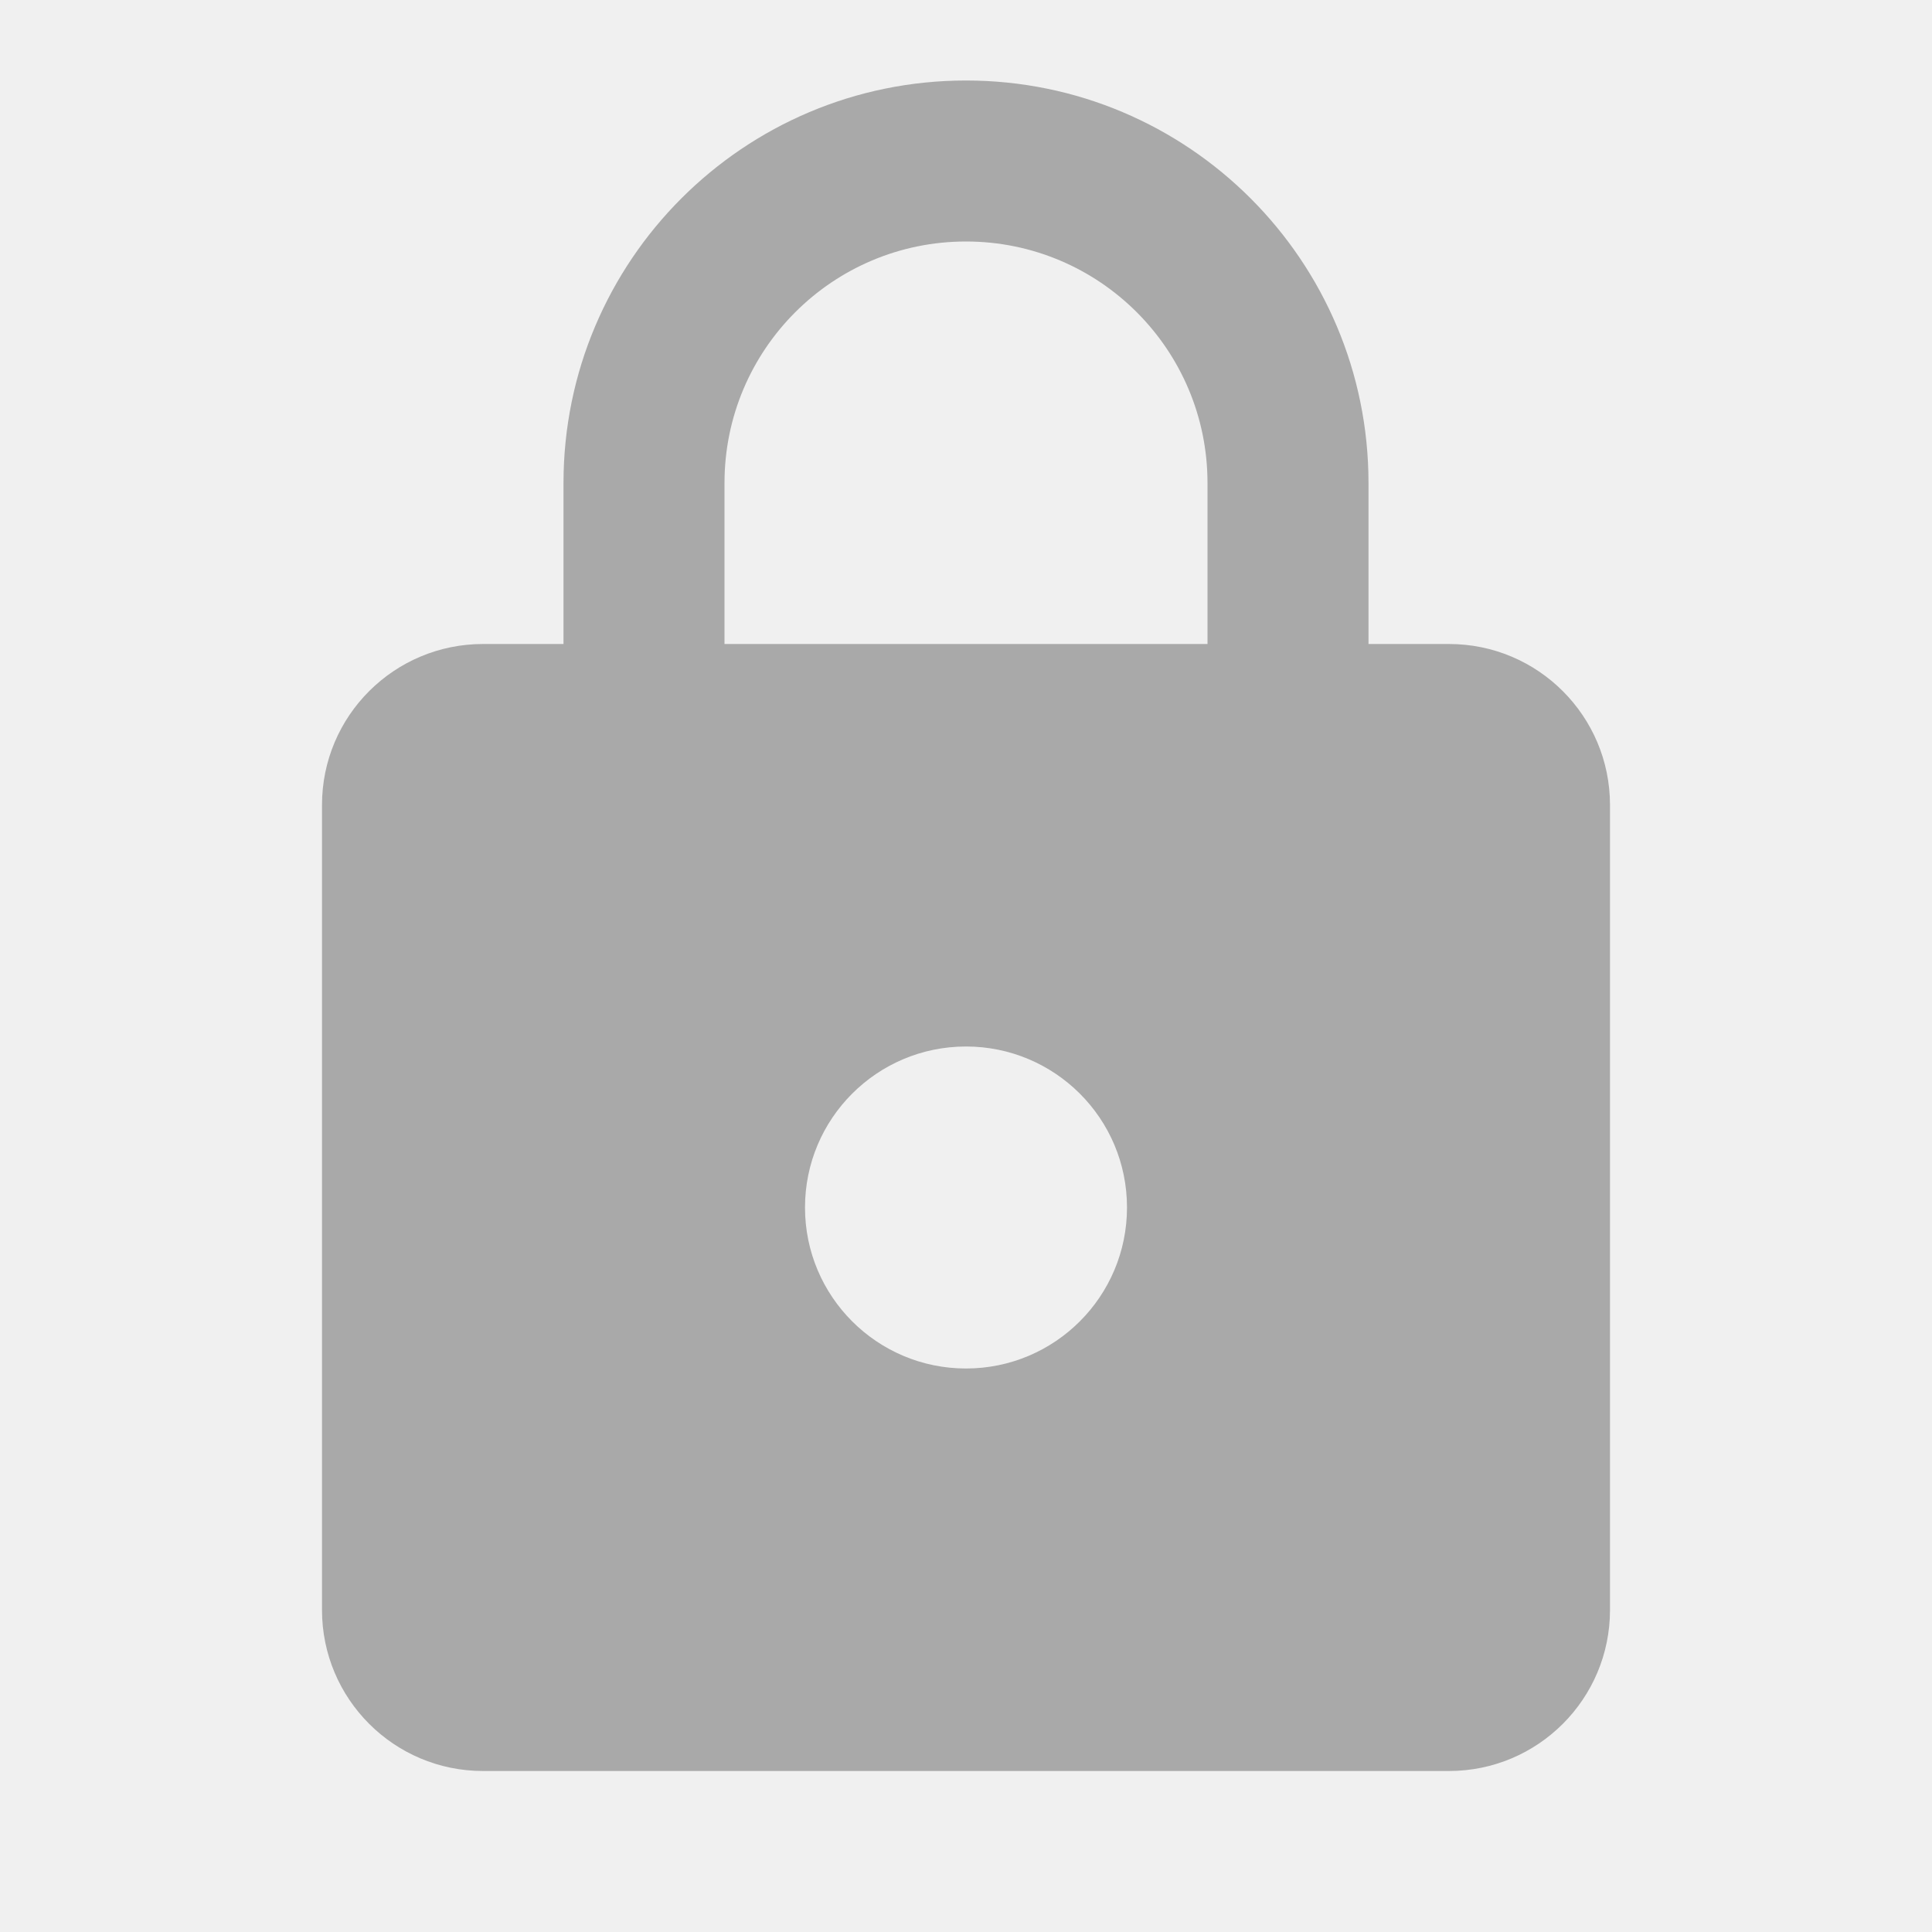
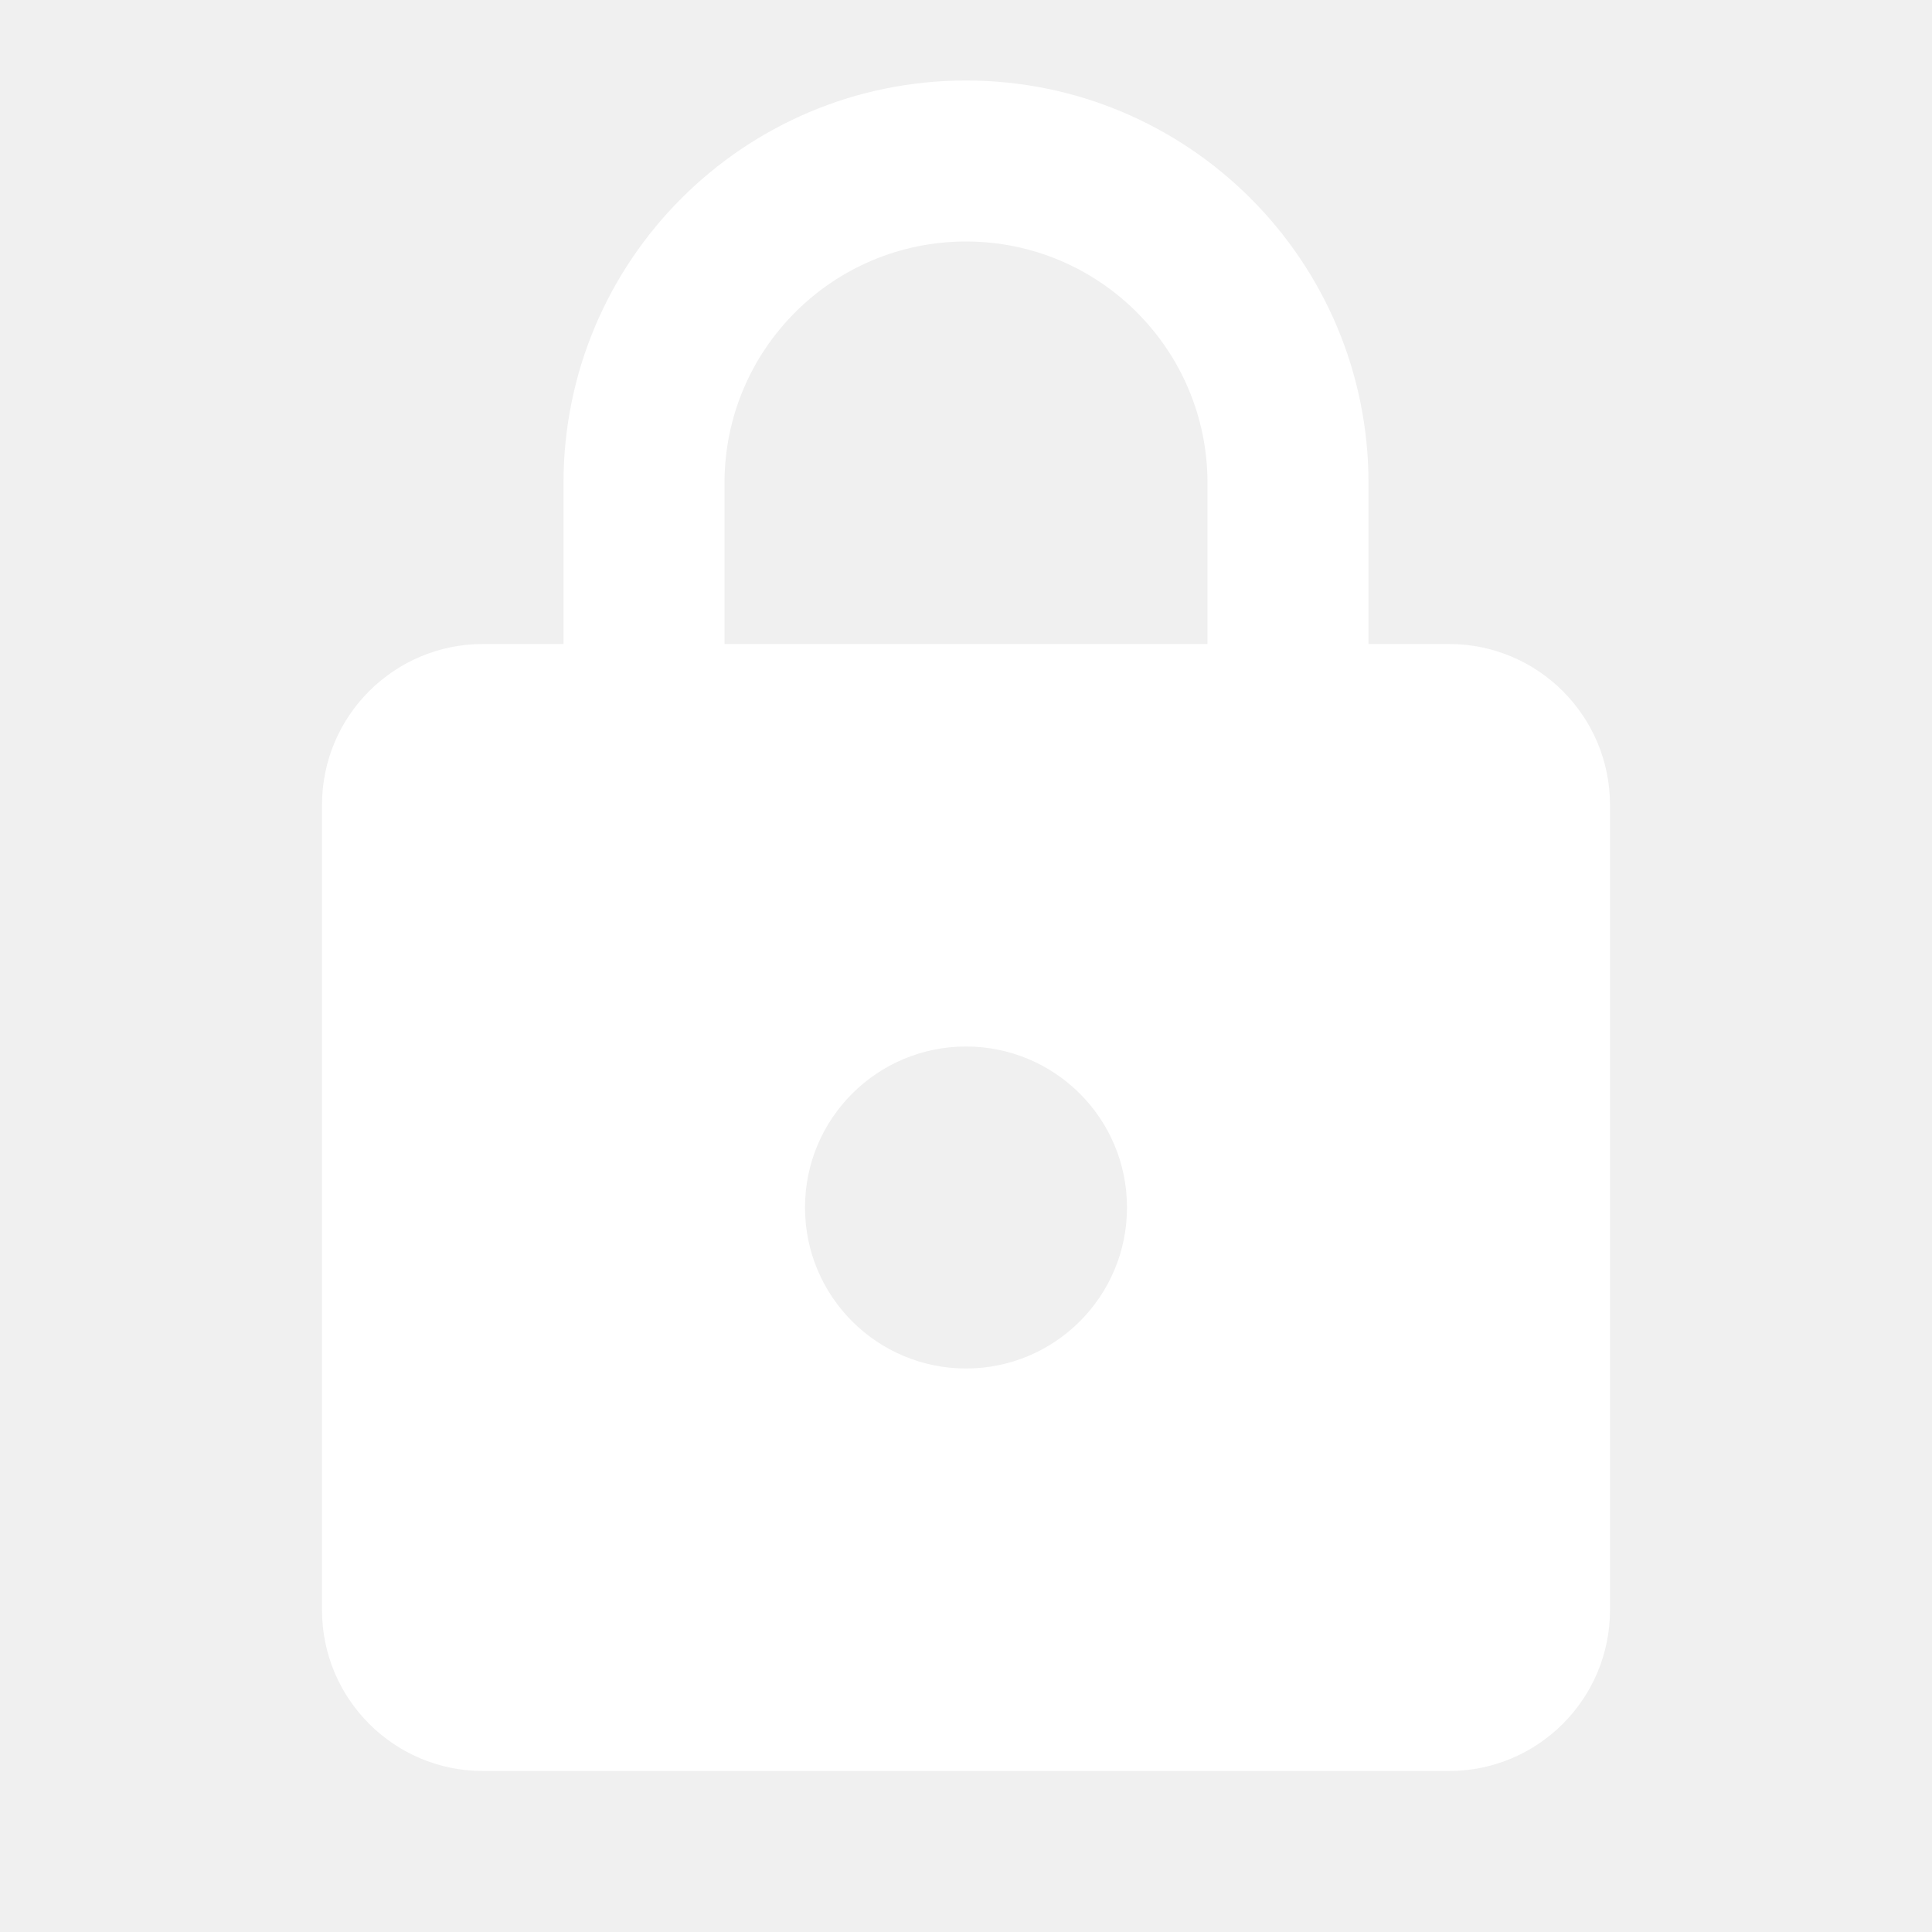
<svg xmlns="http://www.w3.org/2000/svg" version="1.1" width="24" height="24" viewBox="0 0 24 24">
-   <path fill="darkgray" d="M12,17A2,2 0 0,0 14,15C14,13.89 13.1,13 12,13A2,2 0 0,0 10,15A2,2 0 0,0 12,17M18,8A2,2 0 0,1 20,10V20A2,2 0 0,1 18,22H6A2,2 0 0,1 4,20V10C4,8.89 4.9,8 6,8H7V6A5,5 0 0,1 12,1A5,5 0 0,1 17,6V8H18M12,3A3,3 0 0,0 9,6V8H15V6A3,3 0 0,0 12,3Z" />
+   <path fill="#ffffff" d="M12,17A2,2 0 0,0 14,15C14,13.89 13.1,13 12,13A2,2 0 0,0 10,15A2,2 0 0,0 12,17M18,8A2,2 0 0,1 20,10V20A2,2 0 0,1 18,22H6A2,2 0 0,1 4,20V10C4,8.89 4.9,8 6,8H7V6A5,5 0 0,1 12,1A5,5 0 0,1 17,6V8H18M12,3A3,3 0 0,0 9,6V8H15V6A3,3 0 0,0 12,3Z" />
</svg>
